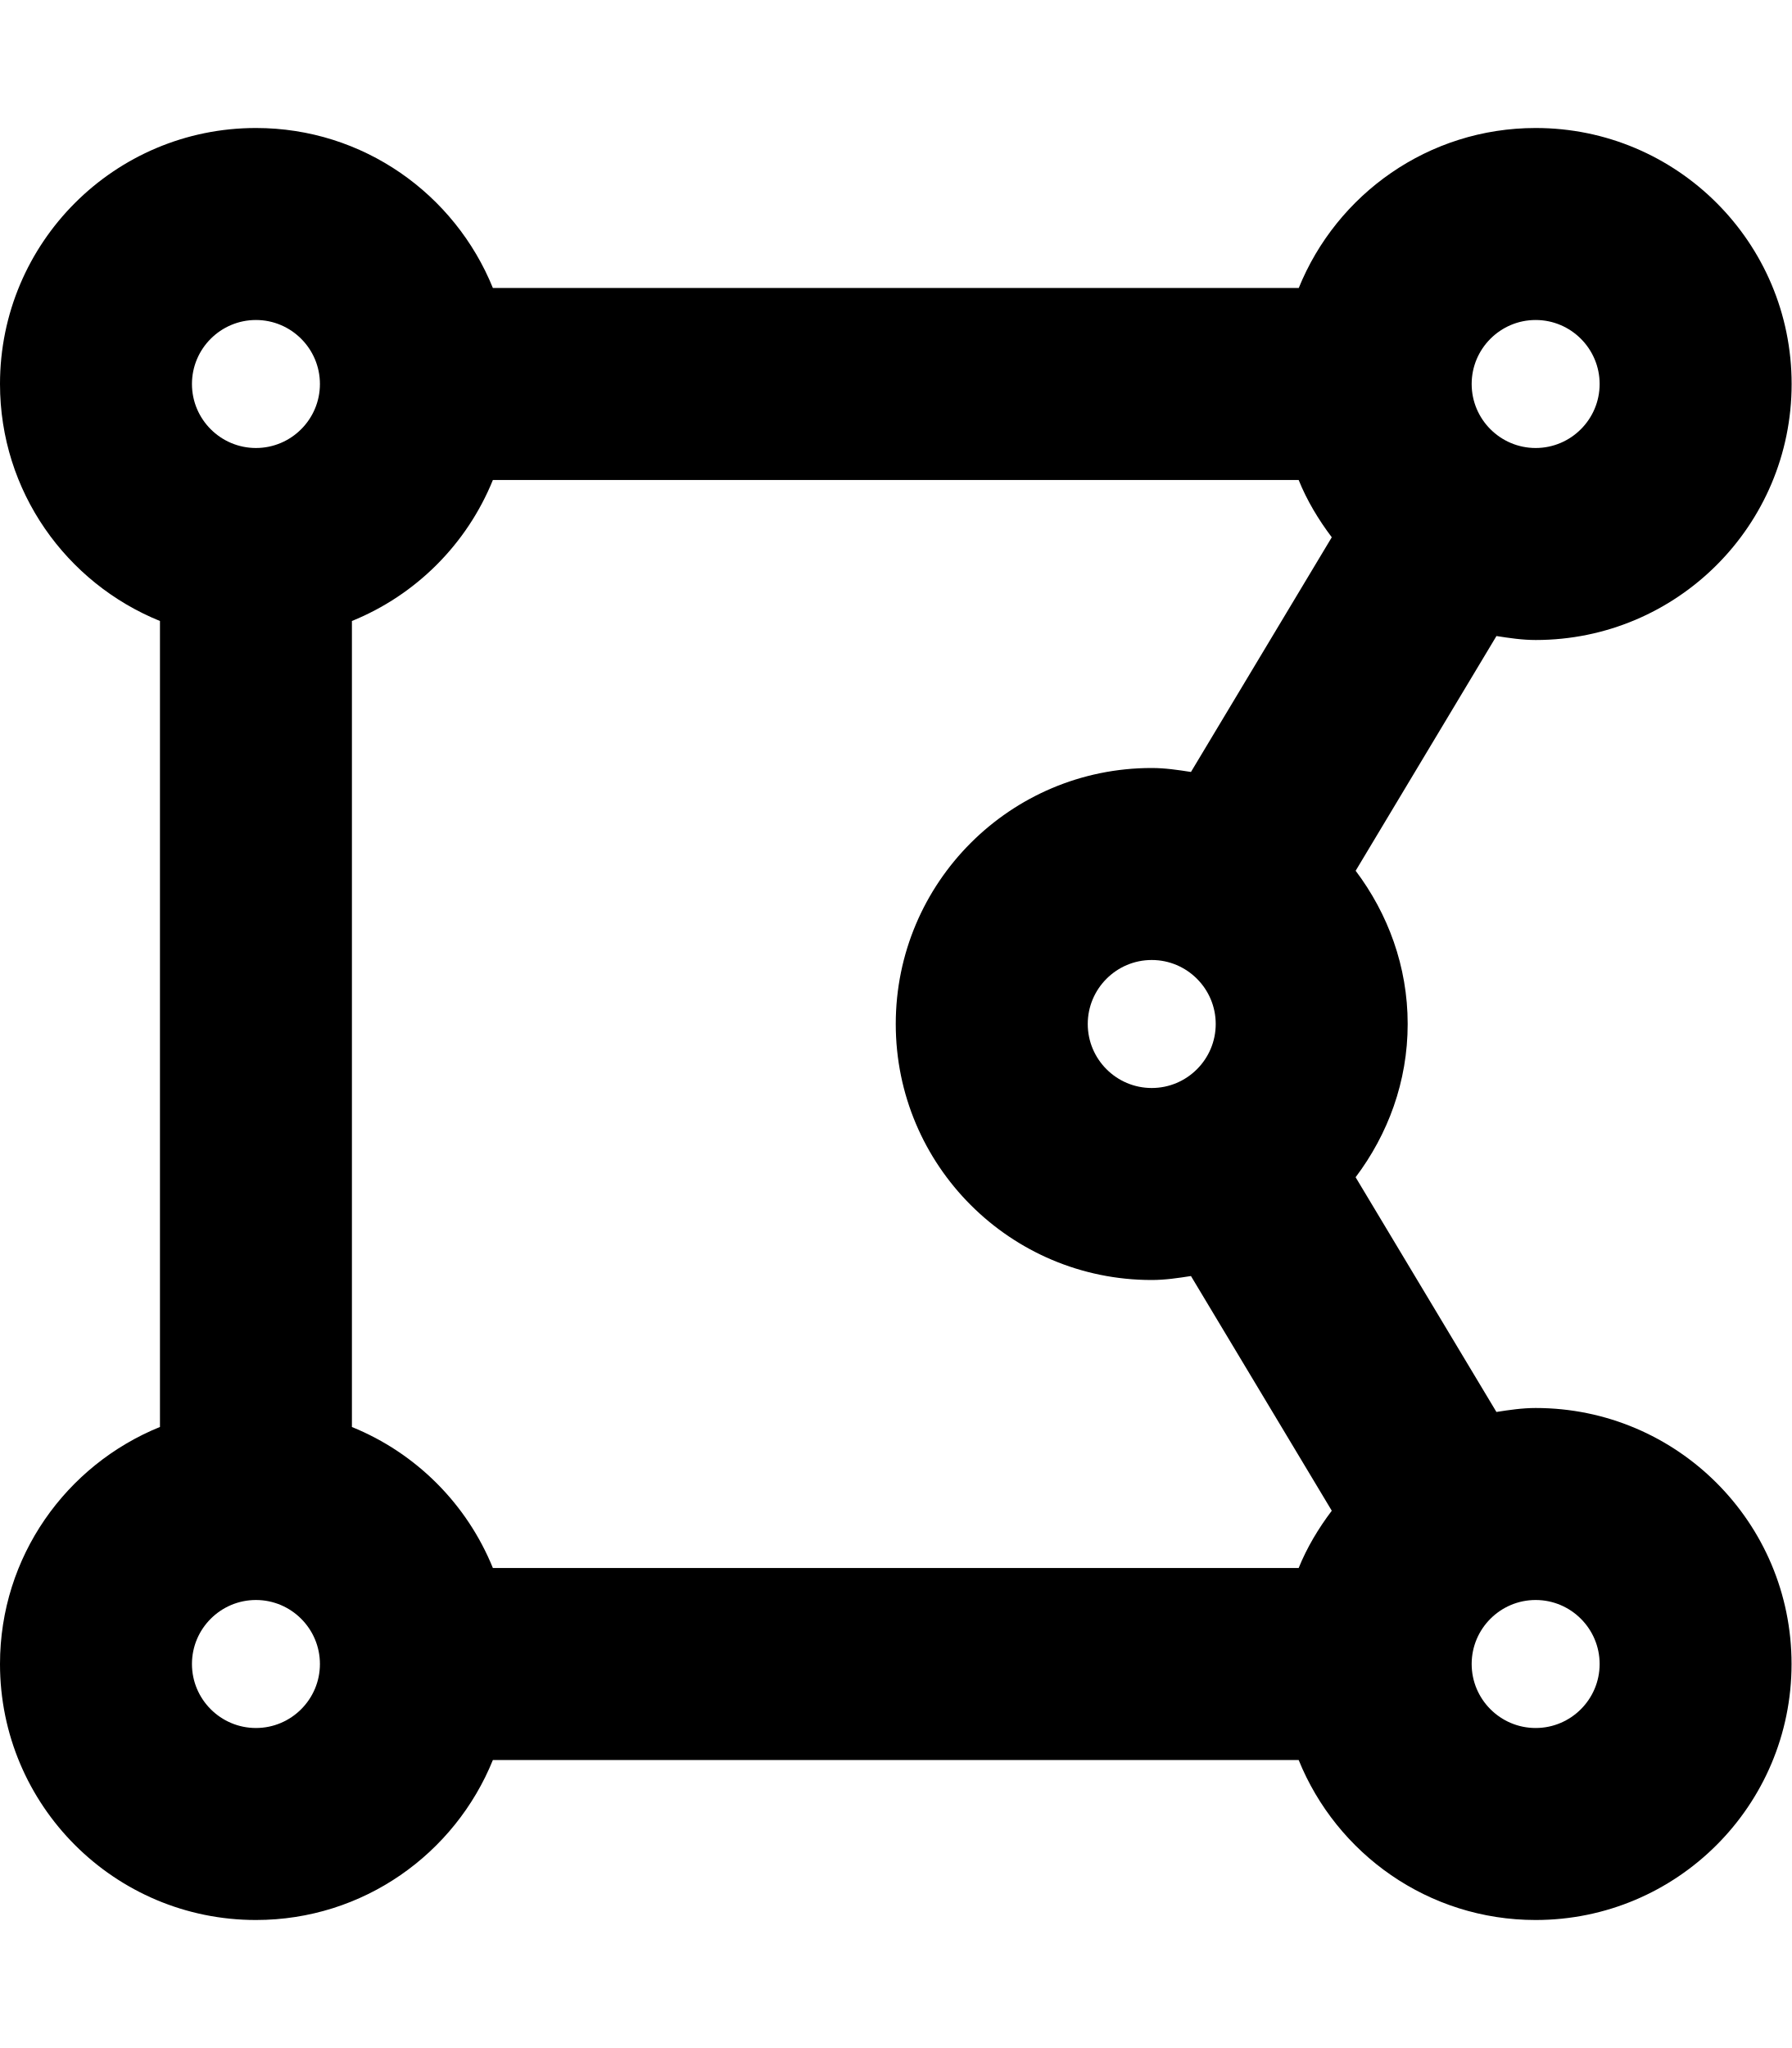
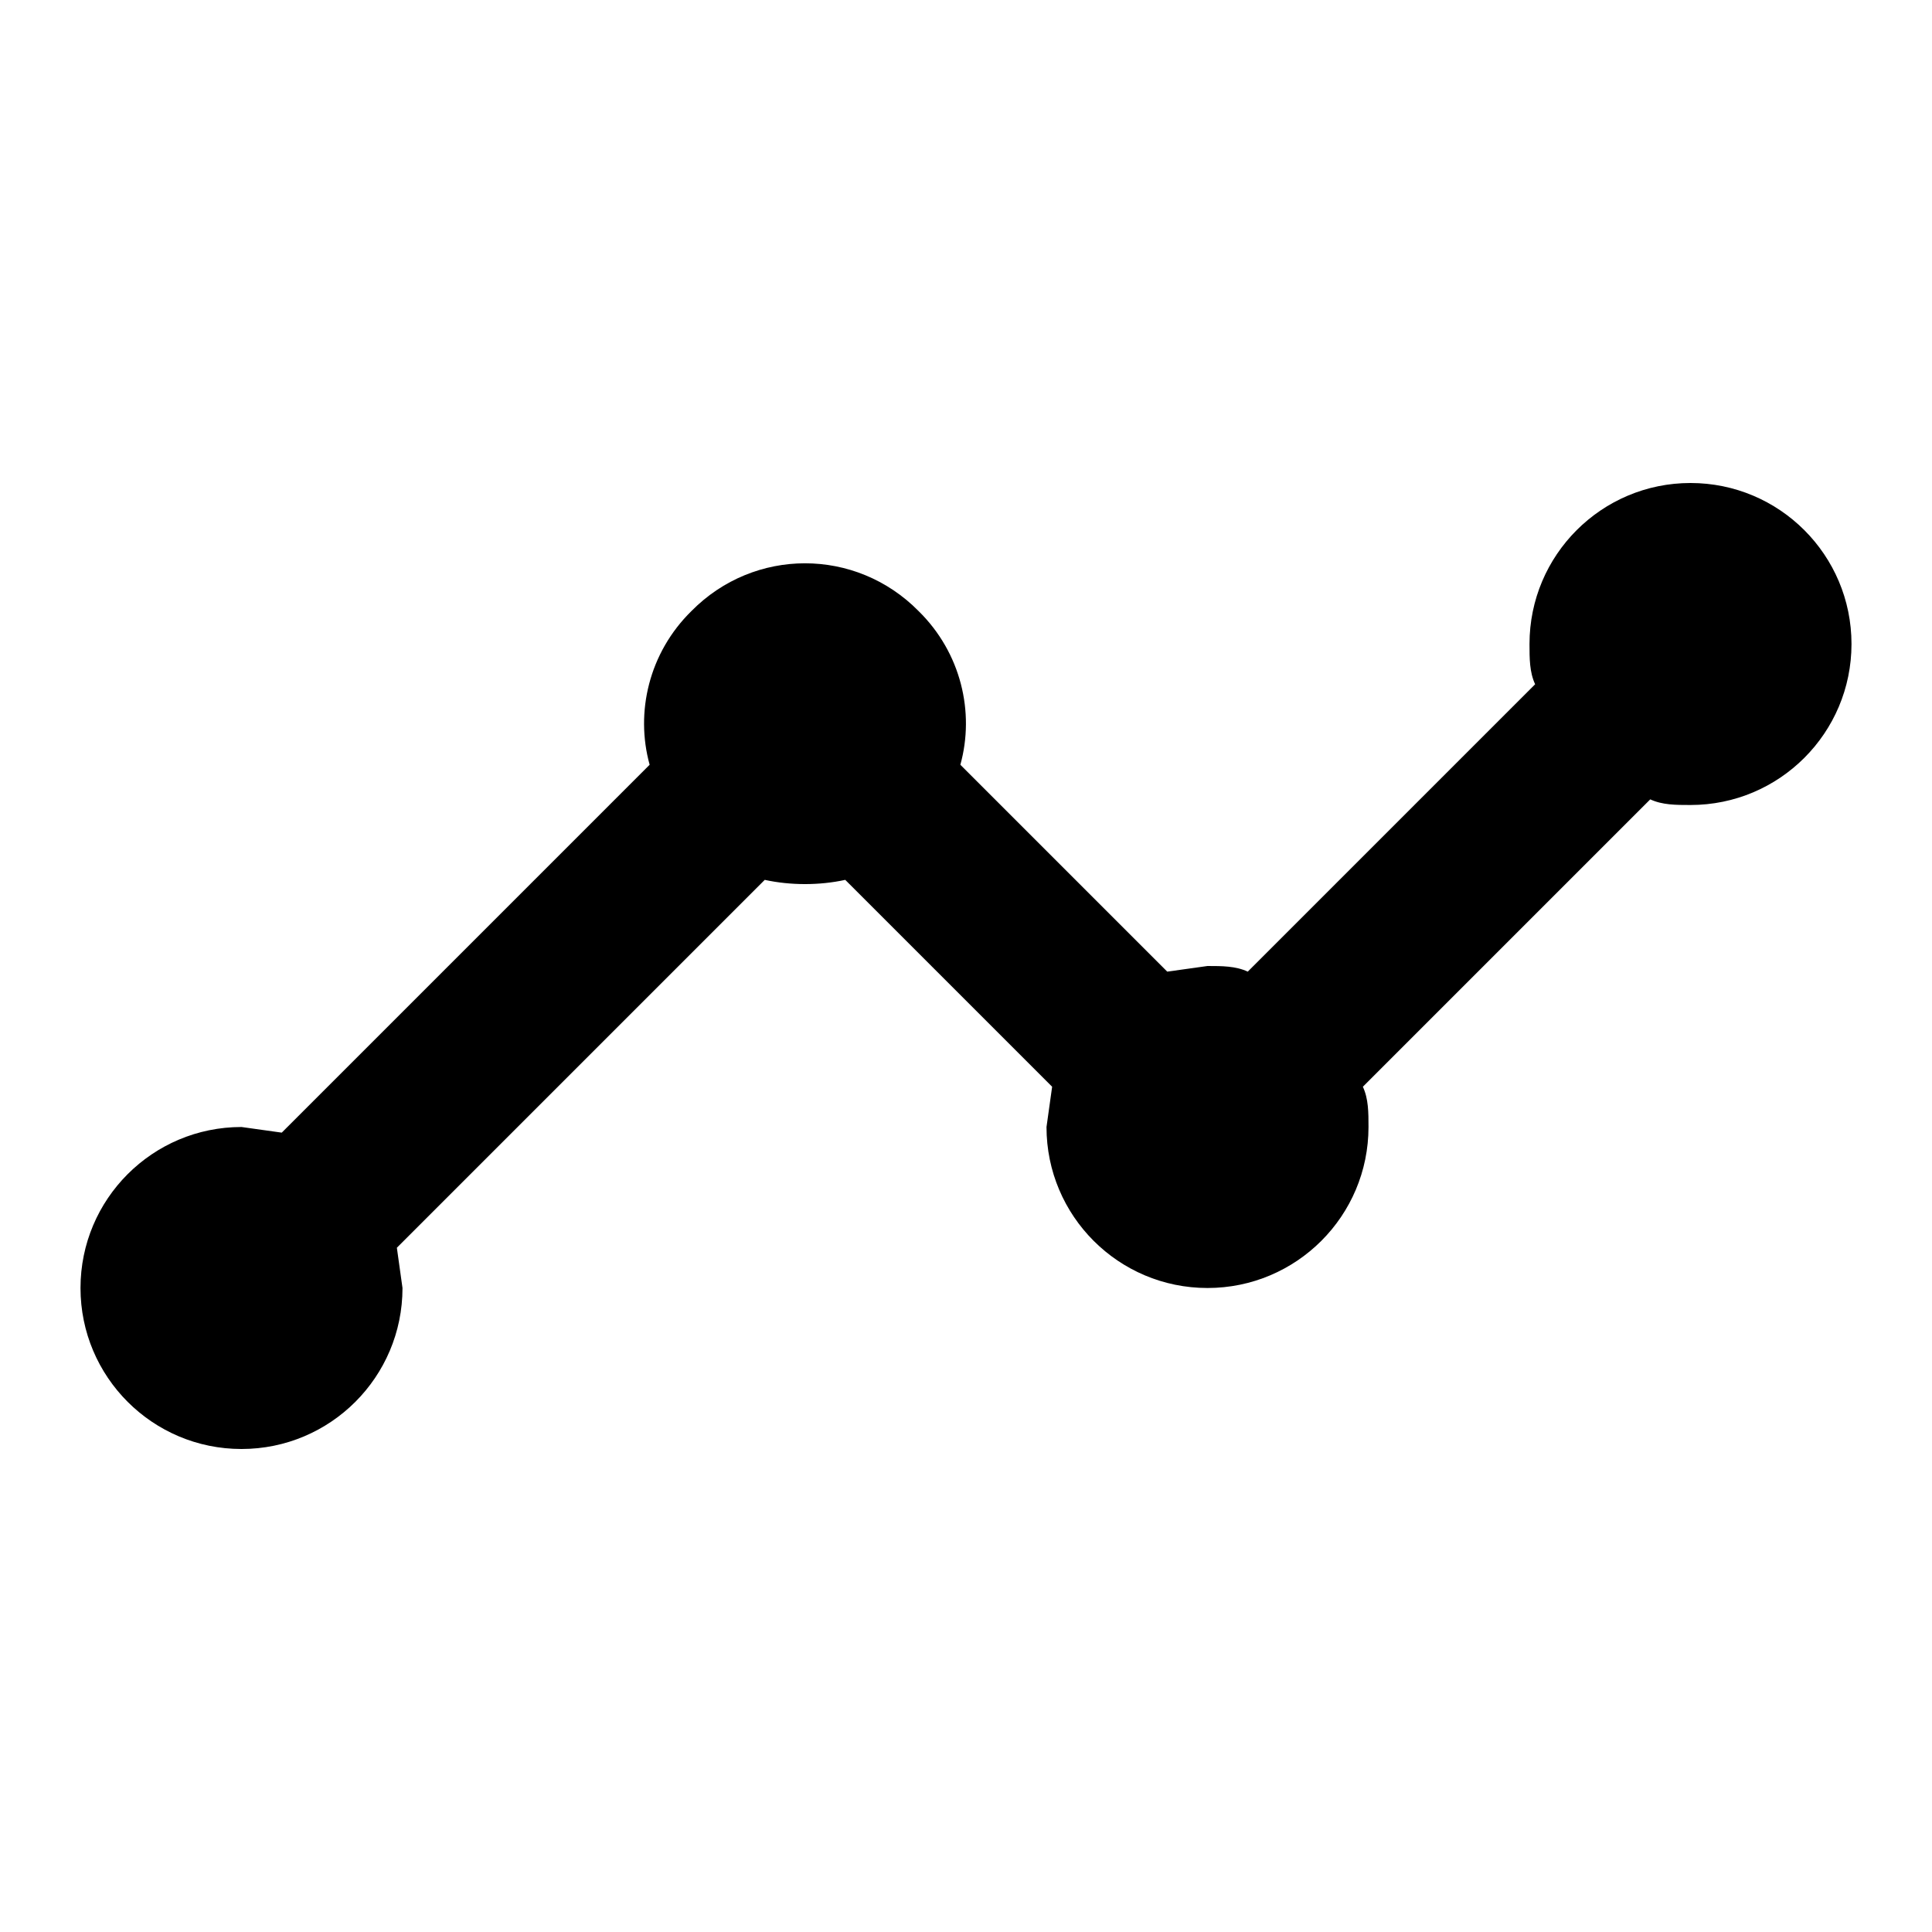
- <svg xmlns="http://www.w3.org/2000/svg" aria-hidden="true" focusable="false" data-prefix="far" data-icon="draw-polygon" role="img" viewBox="0 0 448 512" class="svg-inline--fa fa-draw-polygon fa-w-14 fa-3x">
-   <path fill="currentColor" d="M384 352c-3.36 0-6.59.49-9.81.99l-35.21-58.68C347.05 283.6 352 270.43 352 256s-4.95-27.6-13.01-38.31l35.21-58.68c3.22.5 6.45.99 9.81.99 35.35 0 64-28.65 64-64s-28.65-64-64-64c-26.84 0-49.75 16.56-59.25 40H123.25c-9.5-23.44-32.4-40-59.25-40C28.65 32 0 60.65 0 96c0 26.84 16.56 49.75 40 59.25v201.49C16.56 366.25 0 389.15 0 416c0 35.35 28.65 64 64 64 26.85 0 49.75-16.56 59.25-40h201.49c9.5 23.44 32.41 40 59.25 40 35.35 0 64-28.65 64-64 .01-35.35-28.64-64-63.99-64zm-296 4.75v-201.5A64.053 64.053 0 0 0 123.25 120h201.49c2.1 5.19 4.96 9.92 8.28 14.32l-35.21 58.67c-3.22-.5-6.45-.99-9.82-.99-35.35 0-64 28.65-64 64s28.65 64 64 64c3.36 0 6.59-.49 9.82-.99l35.21 58.67c-3.32 4.4-6.18 9.14-8.28 14.32H123.25A64.053 64.053 0 0 0 88 356.75zM288 240c8.82 0 16 7.18 16 16s-7.18 16-16 16-16-7.18-16-16 7.18-16 16-16zm96-160c8.82 0 16 7.18 16 16s-7.18 16-16 16-16-7.18-16-16 7.18-16 16-16zM64 80c8.82 0 16 7.18 16 16s-7.18 16-16 16-16-7.18-16-16 7.18-16 16-16zm0 352c-8.82 0-16-7.18-16-16s7.18-16 16-16 16 7.18 16 16-7.18 16-16 16zm320 0c-8.82 0-16-7.18-16-16s7.18-16 16-16 16 7.18 16 16-7.18 16-16 16z" class="" data-darkreader-inline-fill="" style="--darkreader-inline-fill:currentColor;" />
+ <svg xmlns="http://www.w3.org/2000/svg" version="1.1" width="24" height="24" viewBox="0 0 24 24">
+   <path d="M3,14L3.5,14.07L8.07,9.5C7.89,8.85 8.06,8.11 8.59,7.59C9.37,6.8 10.63,6.8 11.41,7.59C11.94,8.11 12.11,8.85 11.93,9.5L14.5,12.07L15,12C15.18,12 15.35,12 15.5,12.07L19.07,8.5C19,8.35 19,8.18 19,8A2,2 0 0,1 21,6A2,2 0 0,1 23,8A2,2 0 0,1 21,10C20.82,10 20.65,10 20.5,9.93L16.93,13.5C17,13.65 17,13.82 17,14A2,2 0 0,1 15,16A2,2 0 0,1 13,14L13.07,13.5L10.5,10.93C10.18,11 9.82,11 9.5,10.93L4.93,15.5L5,16A2,2 0 0,1 3,18A2,2 0 0,1 1,16A2,2 0 0,1 3,14Z" />
</svg>
